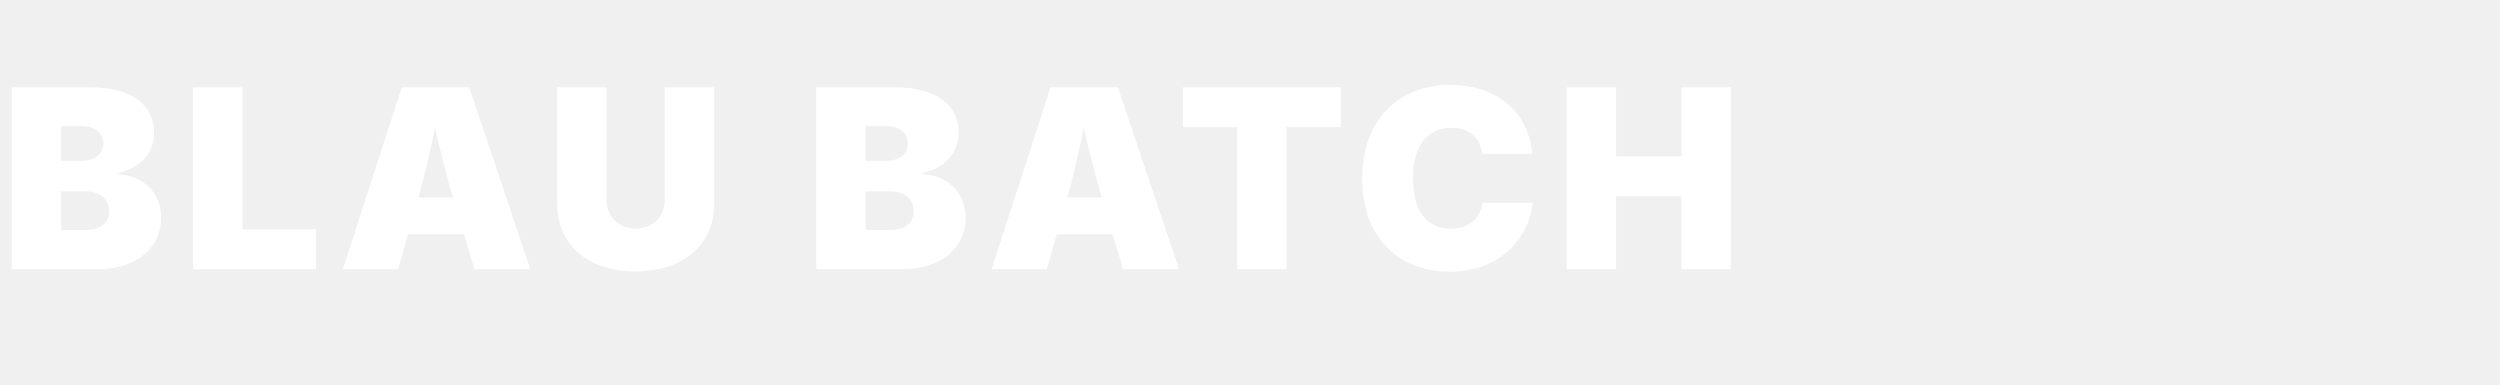
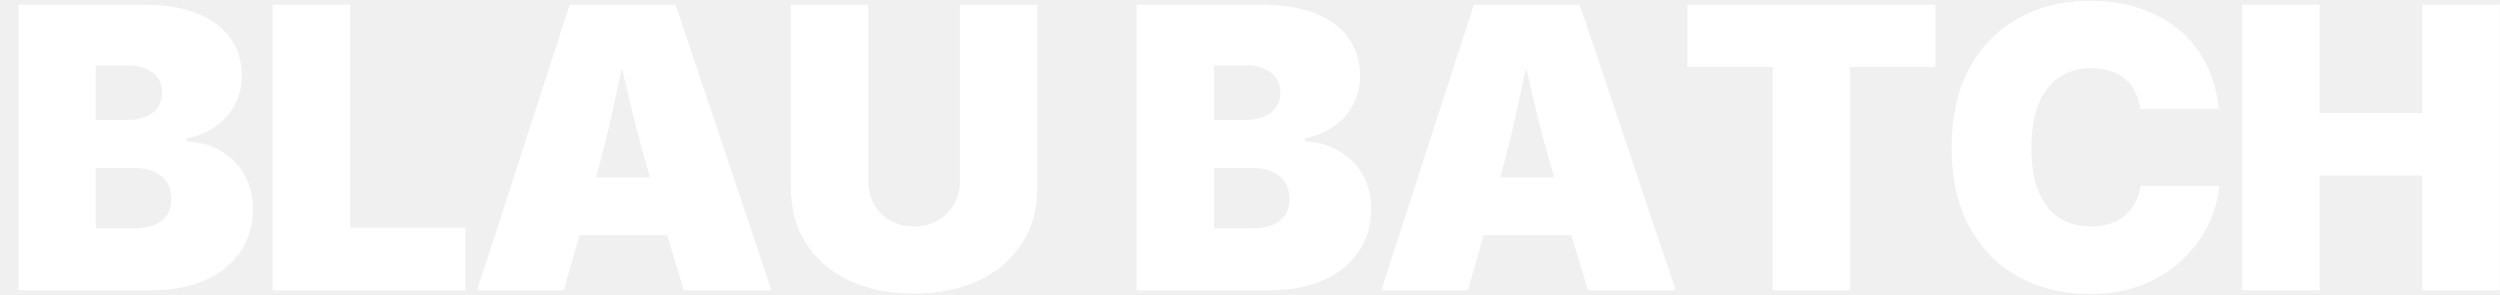
- <svg xmlns="http://www.w3.org/2000/svg" viewBox="0 0 520 80">
-   <text x="0" y="56" font-family="'Inter', 'Arial Black', sans-serif" font-weight="900" font-size="52px" fill="#FFFFFF" letter-spacing="3">BLAU BATCH</text>
+ <svg xmlns="http://www.w3.org/2000/svg" viewBox="0 0 382.2 44.8" width="382" height="45">
+   <path fill="#FFFFFF" transform="translate(0.00,44.24)" d="M23.38 0L2.81 0L2.81-43.65L21.74-43.65Q26.72-43.65 30.12-42.30Q33.52-40.96 35.24-38.51Q36.97-36.06 36.97-32.75L36.97-32.75Q36.97-30.35 35.92-28.36Q34.86-26.37 32.97-25.03Q31.08-23.70 28.54-23.20L28.54-23.20L28.54-22.73Q31.35-22.65 33.65-21.34Q35.95-20.04 37.31-17.74Q38.67-15.44 38.67-12.36L38.67-12.36Q38.67-8.79 36.83-5.99Q34.98-3.19 31.55-1.60Q28.13 0 23.38 0L23.38 0ZM14.65-18.69L14.65-9.43L20.21-9.43Q23.17-9.43 24.68-10.58Q26.19-11.72 26.19-13.89L26.19-13.89Q26.19-15.44 25.49-16.51Q24.79-17.58 23.48-18.13Q22.18-18.69 20.39-18.69L20.39-18.69L14.65-18.69ZM14.65-34.34L14.65-26.02L19.51-26.02Q21.06-26.02 22.25-26.50Q23.44-26.98 24.11-27.91Q24.79-28.83 24.79-30.18L24.79-30.18Q24.79-32.17 23.33-33.25Q21.88-34.34 19.69-34.34L19.69-34.34L14.65-34.34ZM71.16 0L41.69 0L41.69-43.65L53.53-43.65L53.53-9.55L71.16-9.55L71.16 0ZM86.19 0L72.95 0L87.10-43.65L103.27-43.65L117.95 0L104.53 0L102.01-8.38L88.60-8.38L86.19 0ZM91.12-17.23L99.38-17.23Q97.80-22.59 96.39-28.39L96.39-28.39Q95.72-31.20 95.07-33.98L95.07-33.98Q94.46-31.20 93.87-28.39L93.87-28.39Q92.64-22.59 91.12-17.23L91.12-17.23ZM139.72 0.53L139.72 0.53Q134.10 0.53 129.86-1.45Q125.63-3.43 123.27-7.08Q120.91-10.72 120.91-15.70L120.91-15.70L120.91-43.65L132.75-43.65L132.75-16.70Q132.75-14.65 133.66-13.08Q134.56-11.51 136.13-10.62Q137.70-9.73 139.72-9.73L139.72-9.73Q141.77-9.73 143.35-10.62Q144.94-11.51 145.84-13.08Q146.75-14.65 146.75-16.70L146.75-16.70L146.75-43.65L158.59-43.65L158.59-15.70Q158.59-10.72 156.21-7.08Q153.84-3.43 149.59-1.45Q145.35 0.53 139.72 0.53ZM194.33 0L173.77 0L173.77-43.65L192.69-43.65Q197.67-43.65 201.07-42.30Q204.47-40.96 206.20-38.51Q207.93-36.06 207.93-32.75L207.93-32.75Q207.93-30.35 206.87-28.36Q205.82-26.37 203.93-25.03Q202.04-23.70 199.49-23.20L199.49-23.20L199.49-22.73Q202.30-22.65 204.60-21.34Q206.90-20.04 208.26-17.74Q209.63-15.44 209.63-12.36L209.63-12.36Q209.63-8.79 207.78-5.99Q205.93-3.19 202.51-1.60Q199.08 0 194.33 0L194.33 0ZM185.60-18.69L185.60-9.43L191.17-9.43Q194.13-9.43 195.64-10.58Q197.14-11.72 197.14-13.89L197.14-13.89Q197.14-15.44 196.44-16.51Q195.74-17.58 194.43-18.13Q193.13-18.69 191.34-18.69L191.34-18.69L185.60-18.69ZM185.60-34.34L185.60-26.02L190.46-26.02Q192.02-26.02 193.20-26.50Q194.39-26.98 195.06-27.91Q195.74-28.83 195.74-30.18L195.74-30.18Q195.74-32.17 194.29-33.25Q192.84-34.34 190.64-34.34L190.64-34.34L185.60-34.34ZM224.42 0L211.18 0L225.33-43.65L241.50-43.65L256.18 0L242.76 0L240.24-8.38L226.82-8.38L224.42 0ZM229.34-17.23L237.60-17.23Q236.02-22.59 234.62-28.39L234.62-28.39Q233.94-31.20 233.30-33.98L233.30-33.98Q232.68-31.20 232.10-28.39L232.10-28.39Q230.87-22.59 229.34-17.23L229.34-17.23ZM271.00-34.10L257.97-34.10L257.97-43.65L295.88-43.65L295.88-34.10L282.84-34.10L282.84 0L271.00 0L271.00-34.10ZM319.40 0.59L319.40 0.59Q313.43 0.59 308.67-1.99Q303.91-4.57 301.14-9.57Q298.37-14.56 298.37-21.80L298.37-21.80Q298.37-29.09 301.18-34.10Q303.99-39.11 308.77-41.67Q313.54-44.24 319.40-44.24L319.40-44.24Q323.48-44.24 326.92-43.14Q330.36-42.04 332.97-39.93Q335.58-37.82 337.19-34.75Q338.80-31.67 339.21-27.71L339.21-27.71L327.20-27.71Q327.02-29.12 326.45-30.26Q325.88-31.41 324.94-32.23Q324.00-33.05 322.70-33.49Q321.40-33.93 319.76-33.93L319.76-33.93Q316.80-33.93 314.73-32.48Q312.67-31.03 311.61-28.32Q310.56-25.61 310.56-21.80L310.56-21.80Q310.56-17.81 311.64-15.12Q312.72-12.42 314.76-11.07Q316.80-9.73 319.70-9.73L319.70-9.73Q321.34-9.73 322.63-10.17Q323.92-10.61 324.88-11.43Q325.85-12.25 326.45-13.39Q327.05-14.53 327.26-15.94L327.26-15.94L339.27-15.94Q339.06-13.15 337.73-10.25Q336.40-7.35 333.92-4.89Q331.44-2.43 327.83-0.92Q324.21 0.59 319.40 0.59ZM354.62 0L342.78 0L342.78-43.65L354.62-43.65L354.62-27.07L370.32-27.07L370.32-43.65L382.16-43.65L382.16 0L370.32 0L370.32-17.52L354.62-17.52L354.62 0Z" />
</svg>
